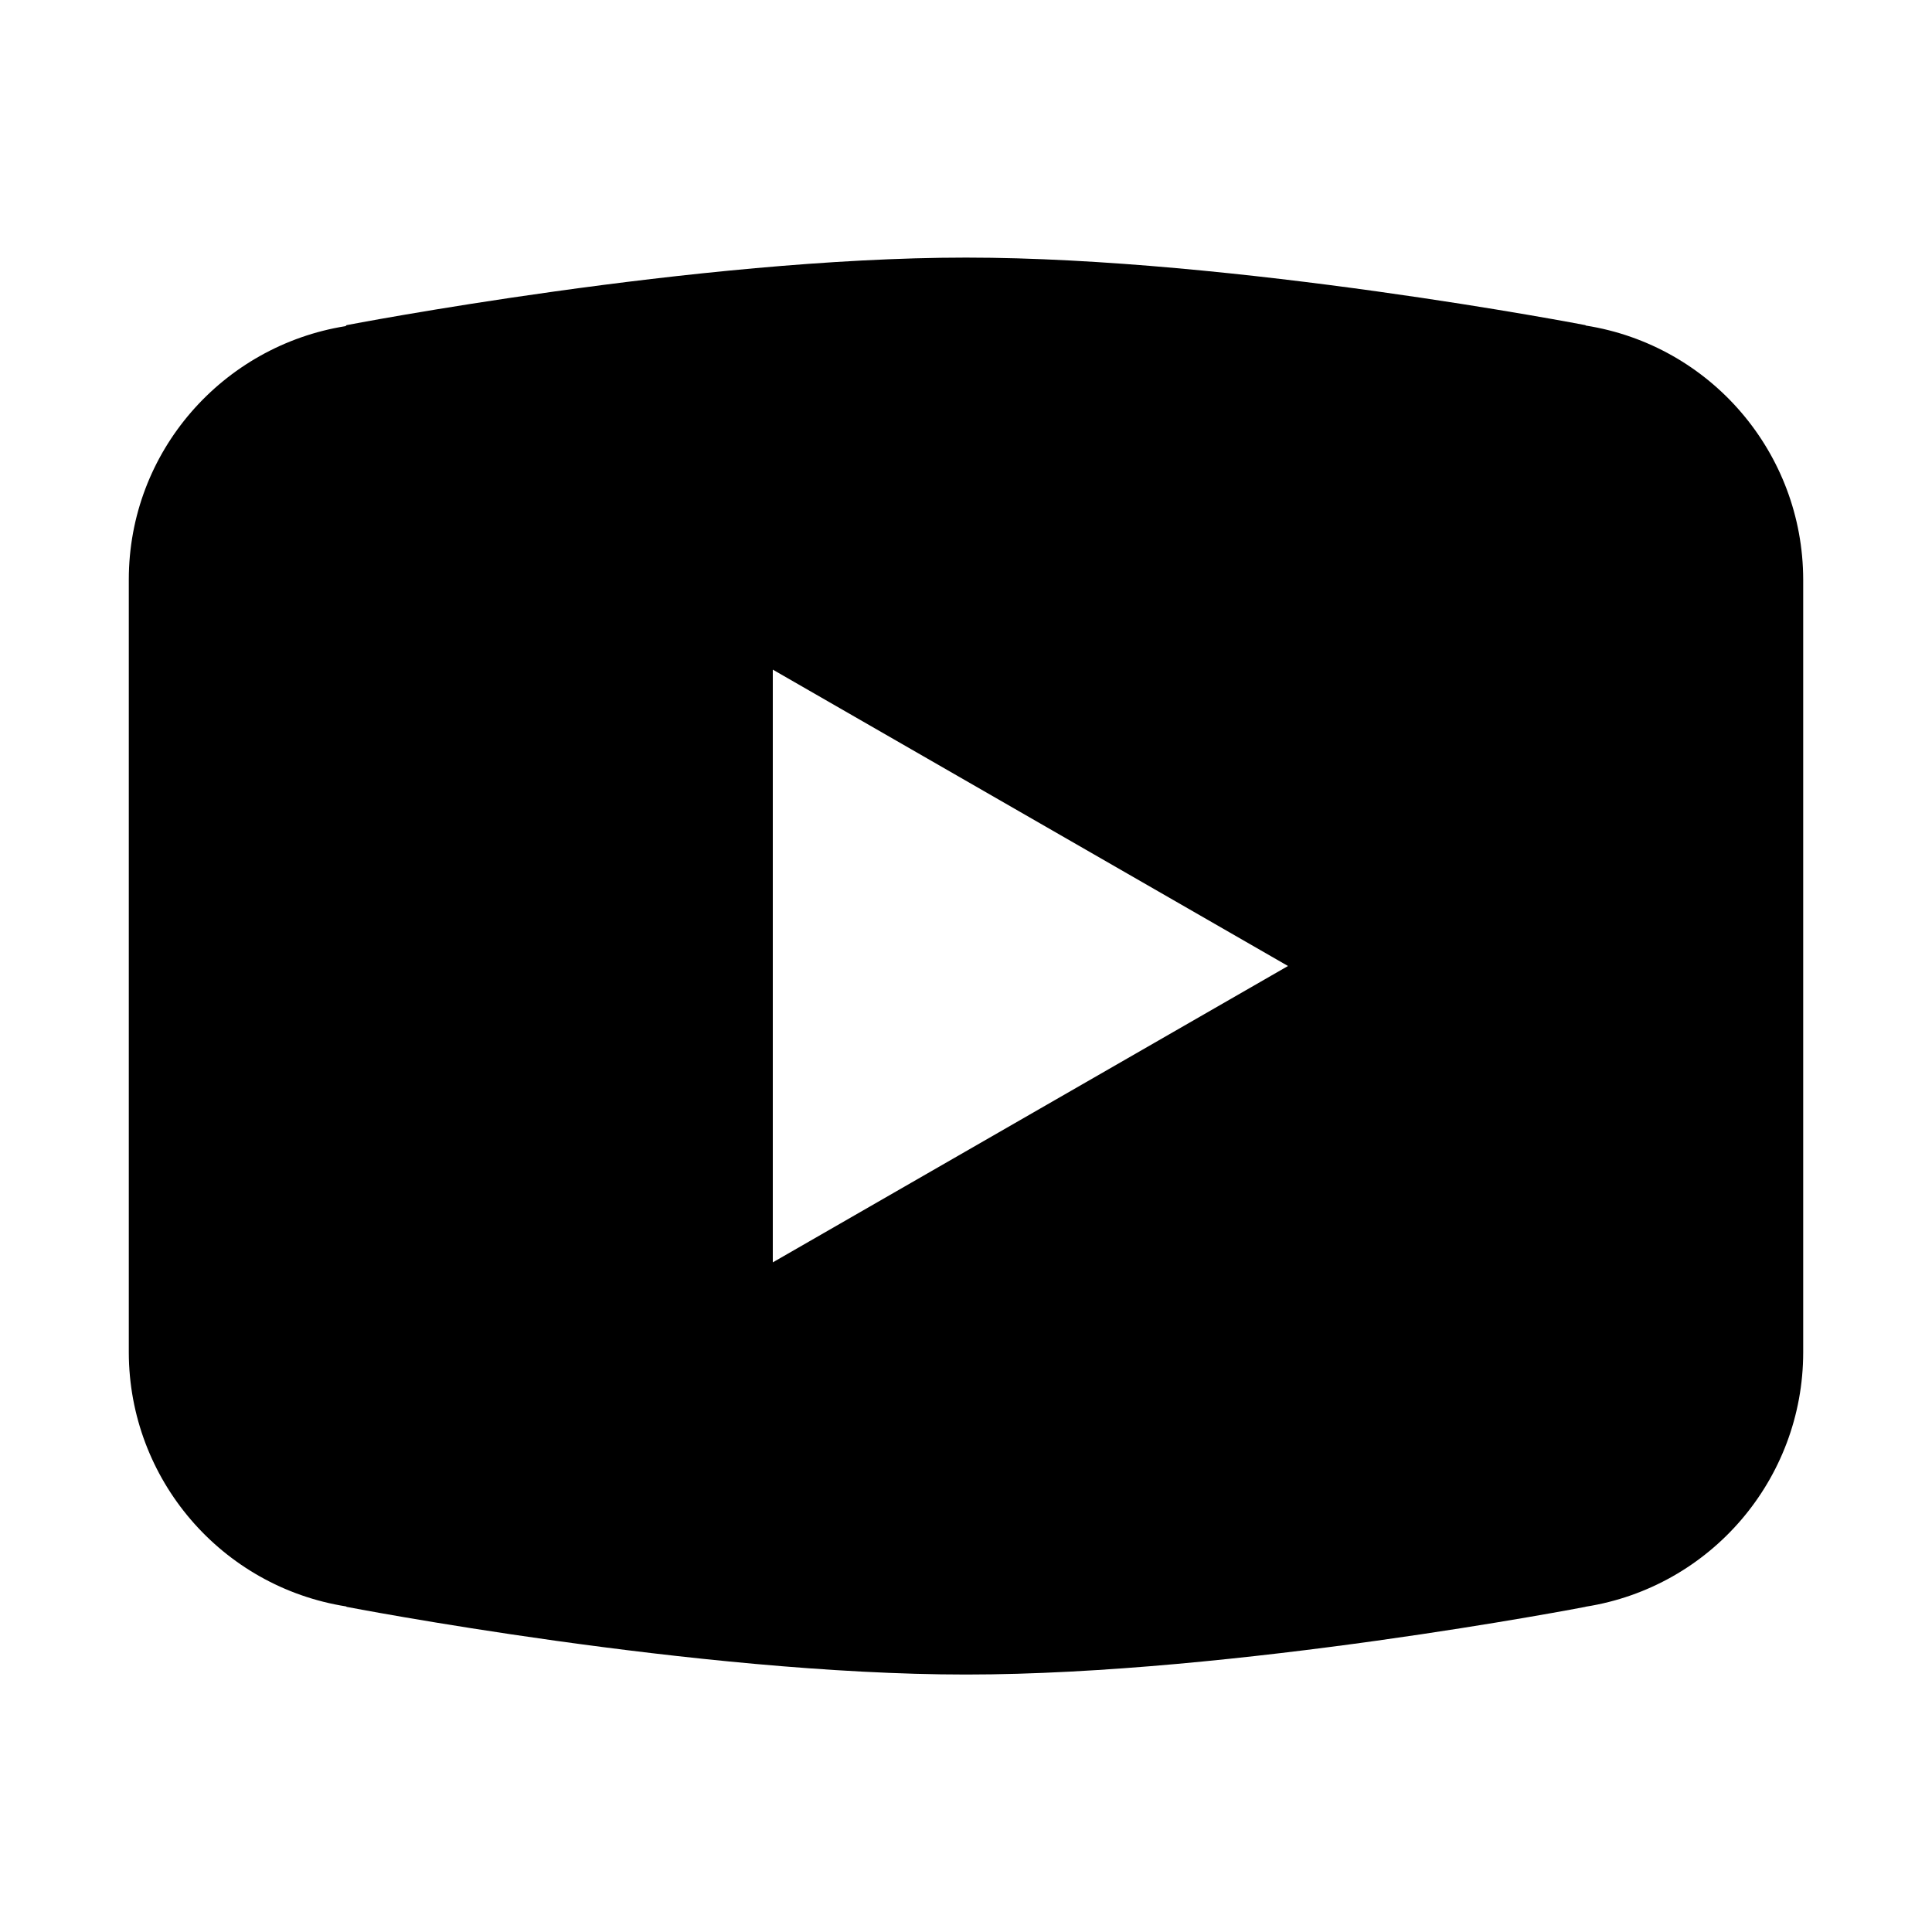
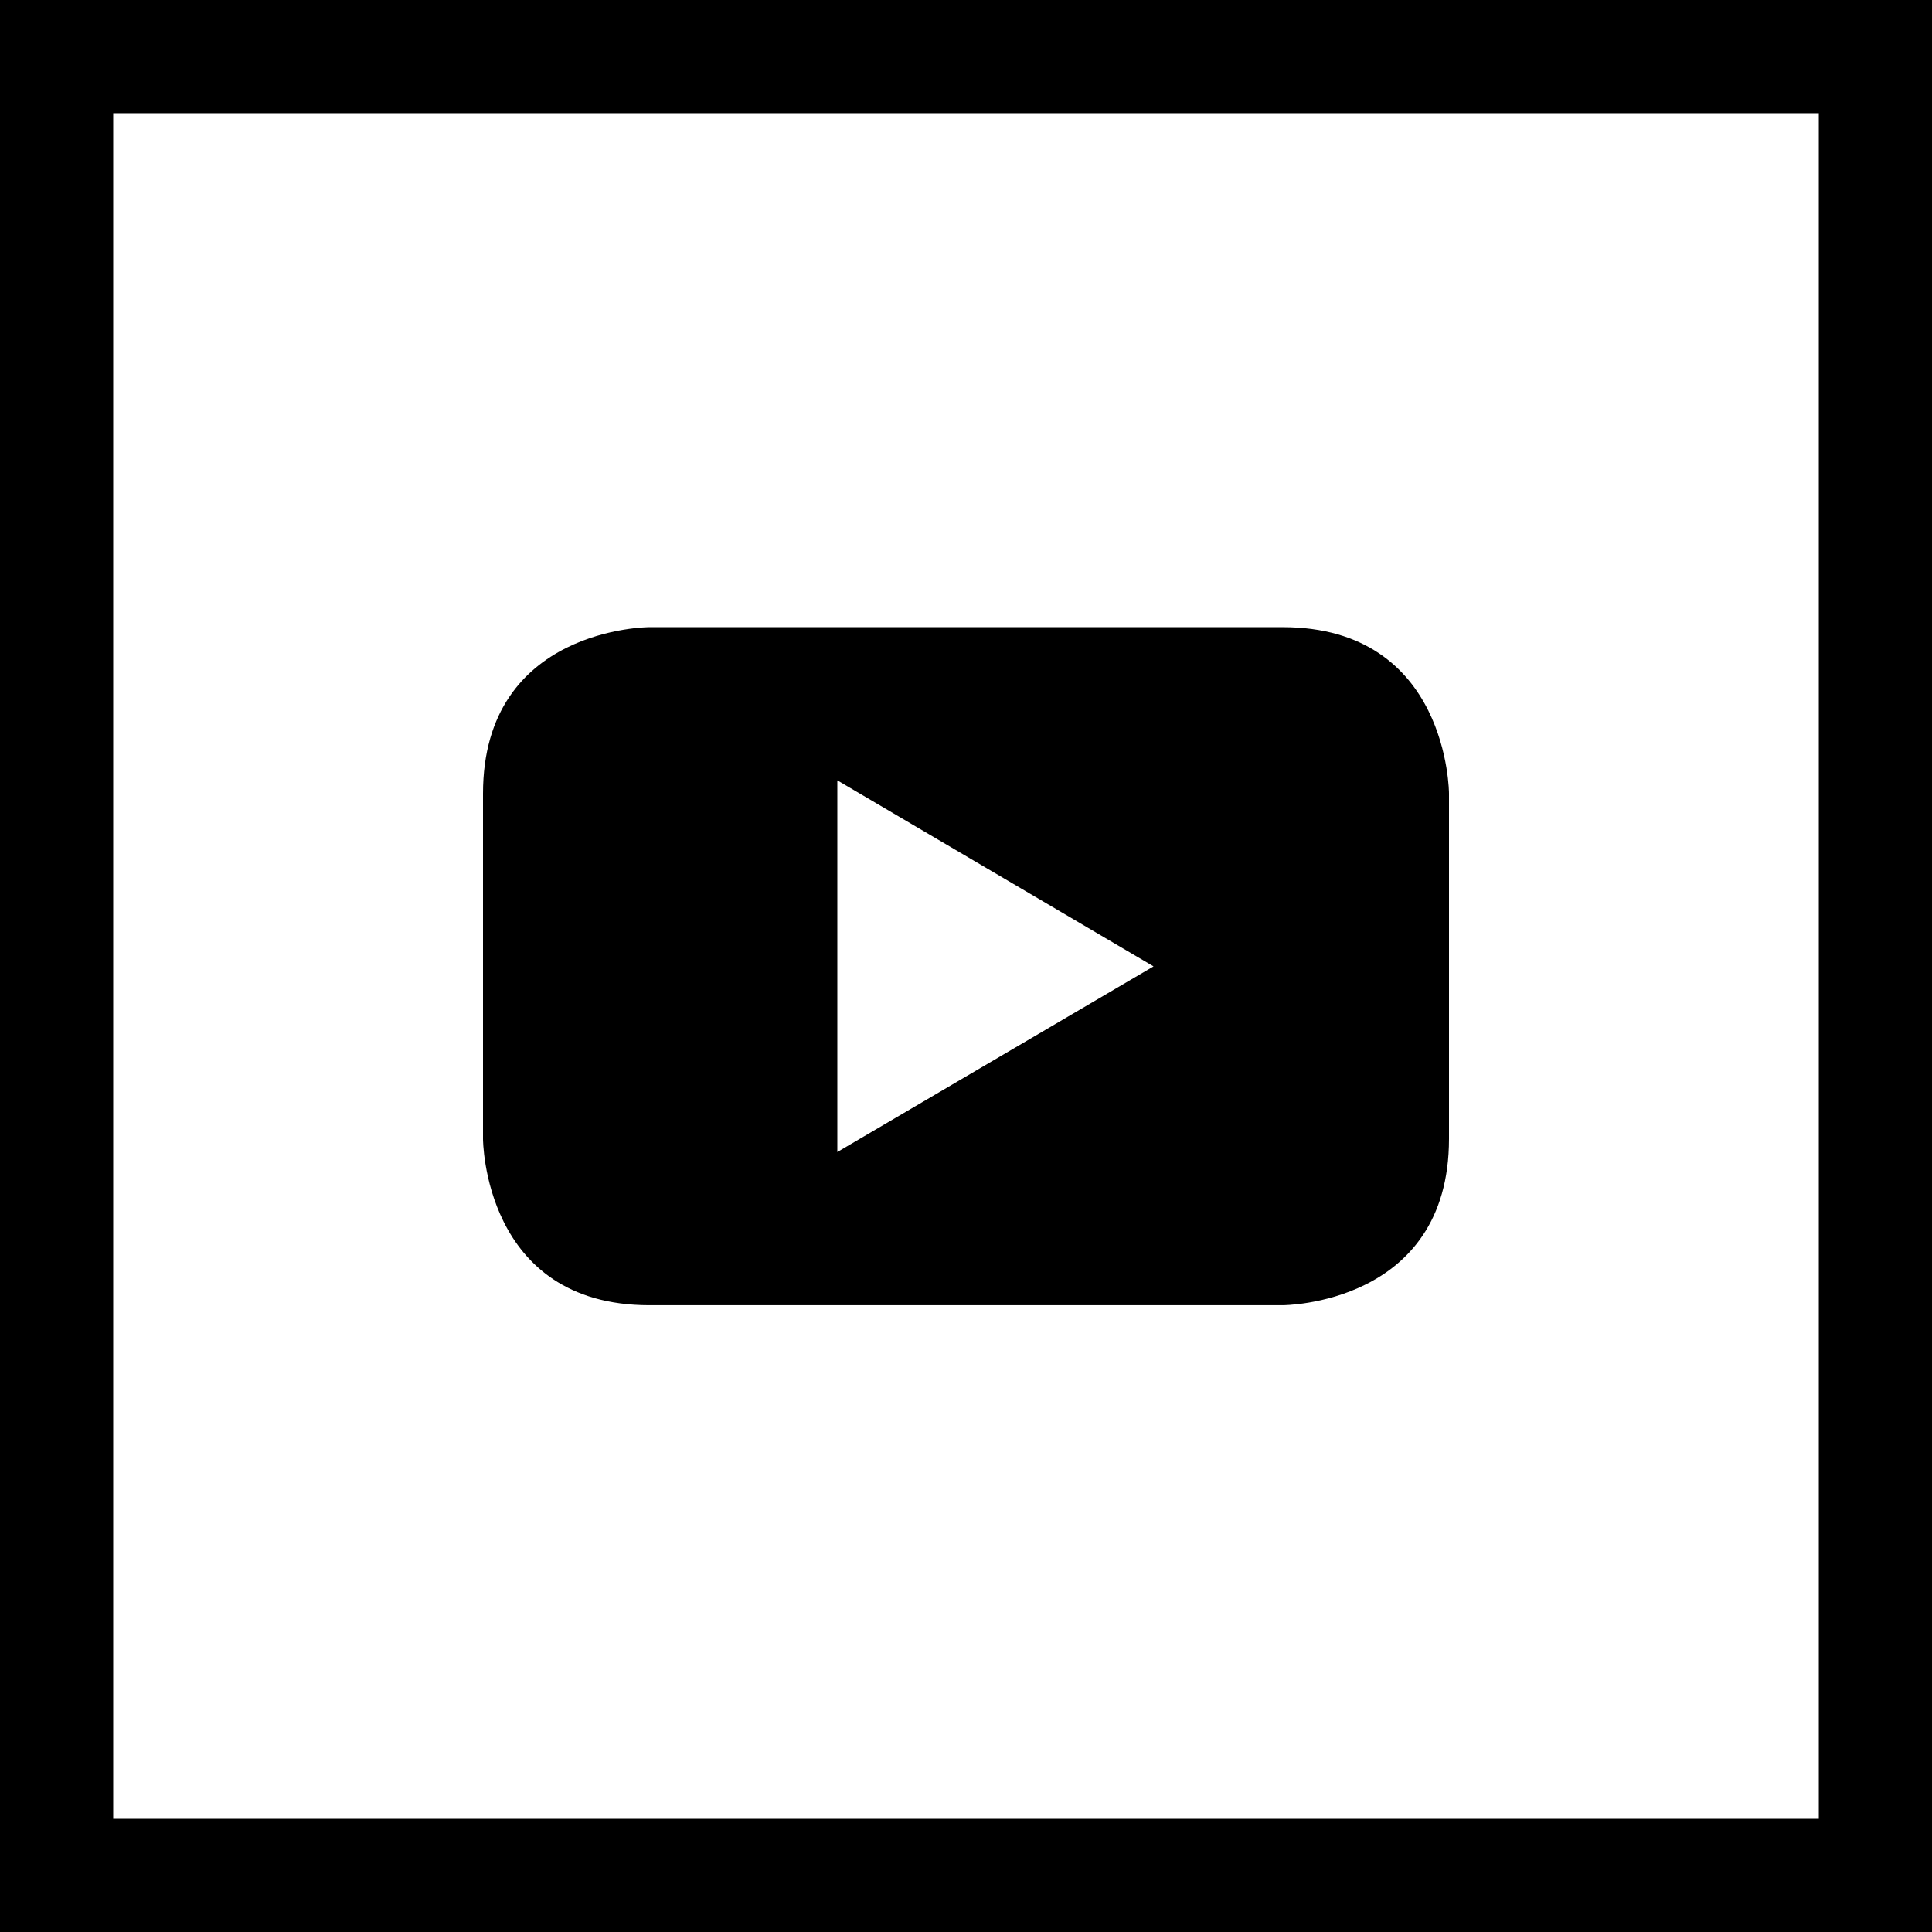
- <svg xmlns="http://www.w3.org/2000/svg" viewBox="0 0 30 30" width="30px" height="30px">
-   <path d="M 15 4 C 10.814 4 5.381 5.049 5.381 5.049 L 5.367 5.064 C 3.461 5.369 2 7.008 2 9 L 2 15 L 2 15.002 L 2 21 L 2 21.002 A 4 4 0 0 0 5.377 24.945 L 5.381 24.951 C 5.381 24.951 10.814 26.002 15 26.002 C 19.186 26.002 24.619 24.951 24.619 24.951 L 24.621 24.949 A 4 4 0 0 0 28 21.002 L 28 21 L 28 15.002 L 28 15 L 28 9 A 4 4 0 0 0 24.623 5.055 L 24.619 5.049 C 24.619 5.049 19.186 4 15 4 z M 12 10.398 L 20 15 L 12 19.602 L 12 10.398 z" />
+ <svg xmlns="http://www.w3.org/2000/svg" fill="#000000" height="800px" width="800px" version="1.1" id="Layer_1" viewBox="-143 145 512 512" xml:space="preserve">
+   <g>
+     <path d="M-143,145v512h512V145H-143z M339,627h-452V175h452V627z" />
+     <path d="M29.1,490.9h167.8c0,0,44.1,0,44.1-44.1v-91.5c0,0,0-44.1-44.1-44.1H29.1c0,0-44.1,0-44.1,44.1v91.5   C-15,446.8-15,490.9,29.1,490.9z M78.9,351.8l83.8,49.3l-83.8,49.2V351.8z" />
+   </g>
</svg>
